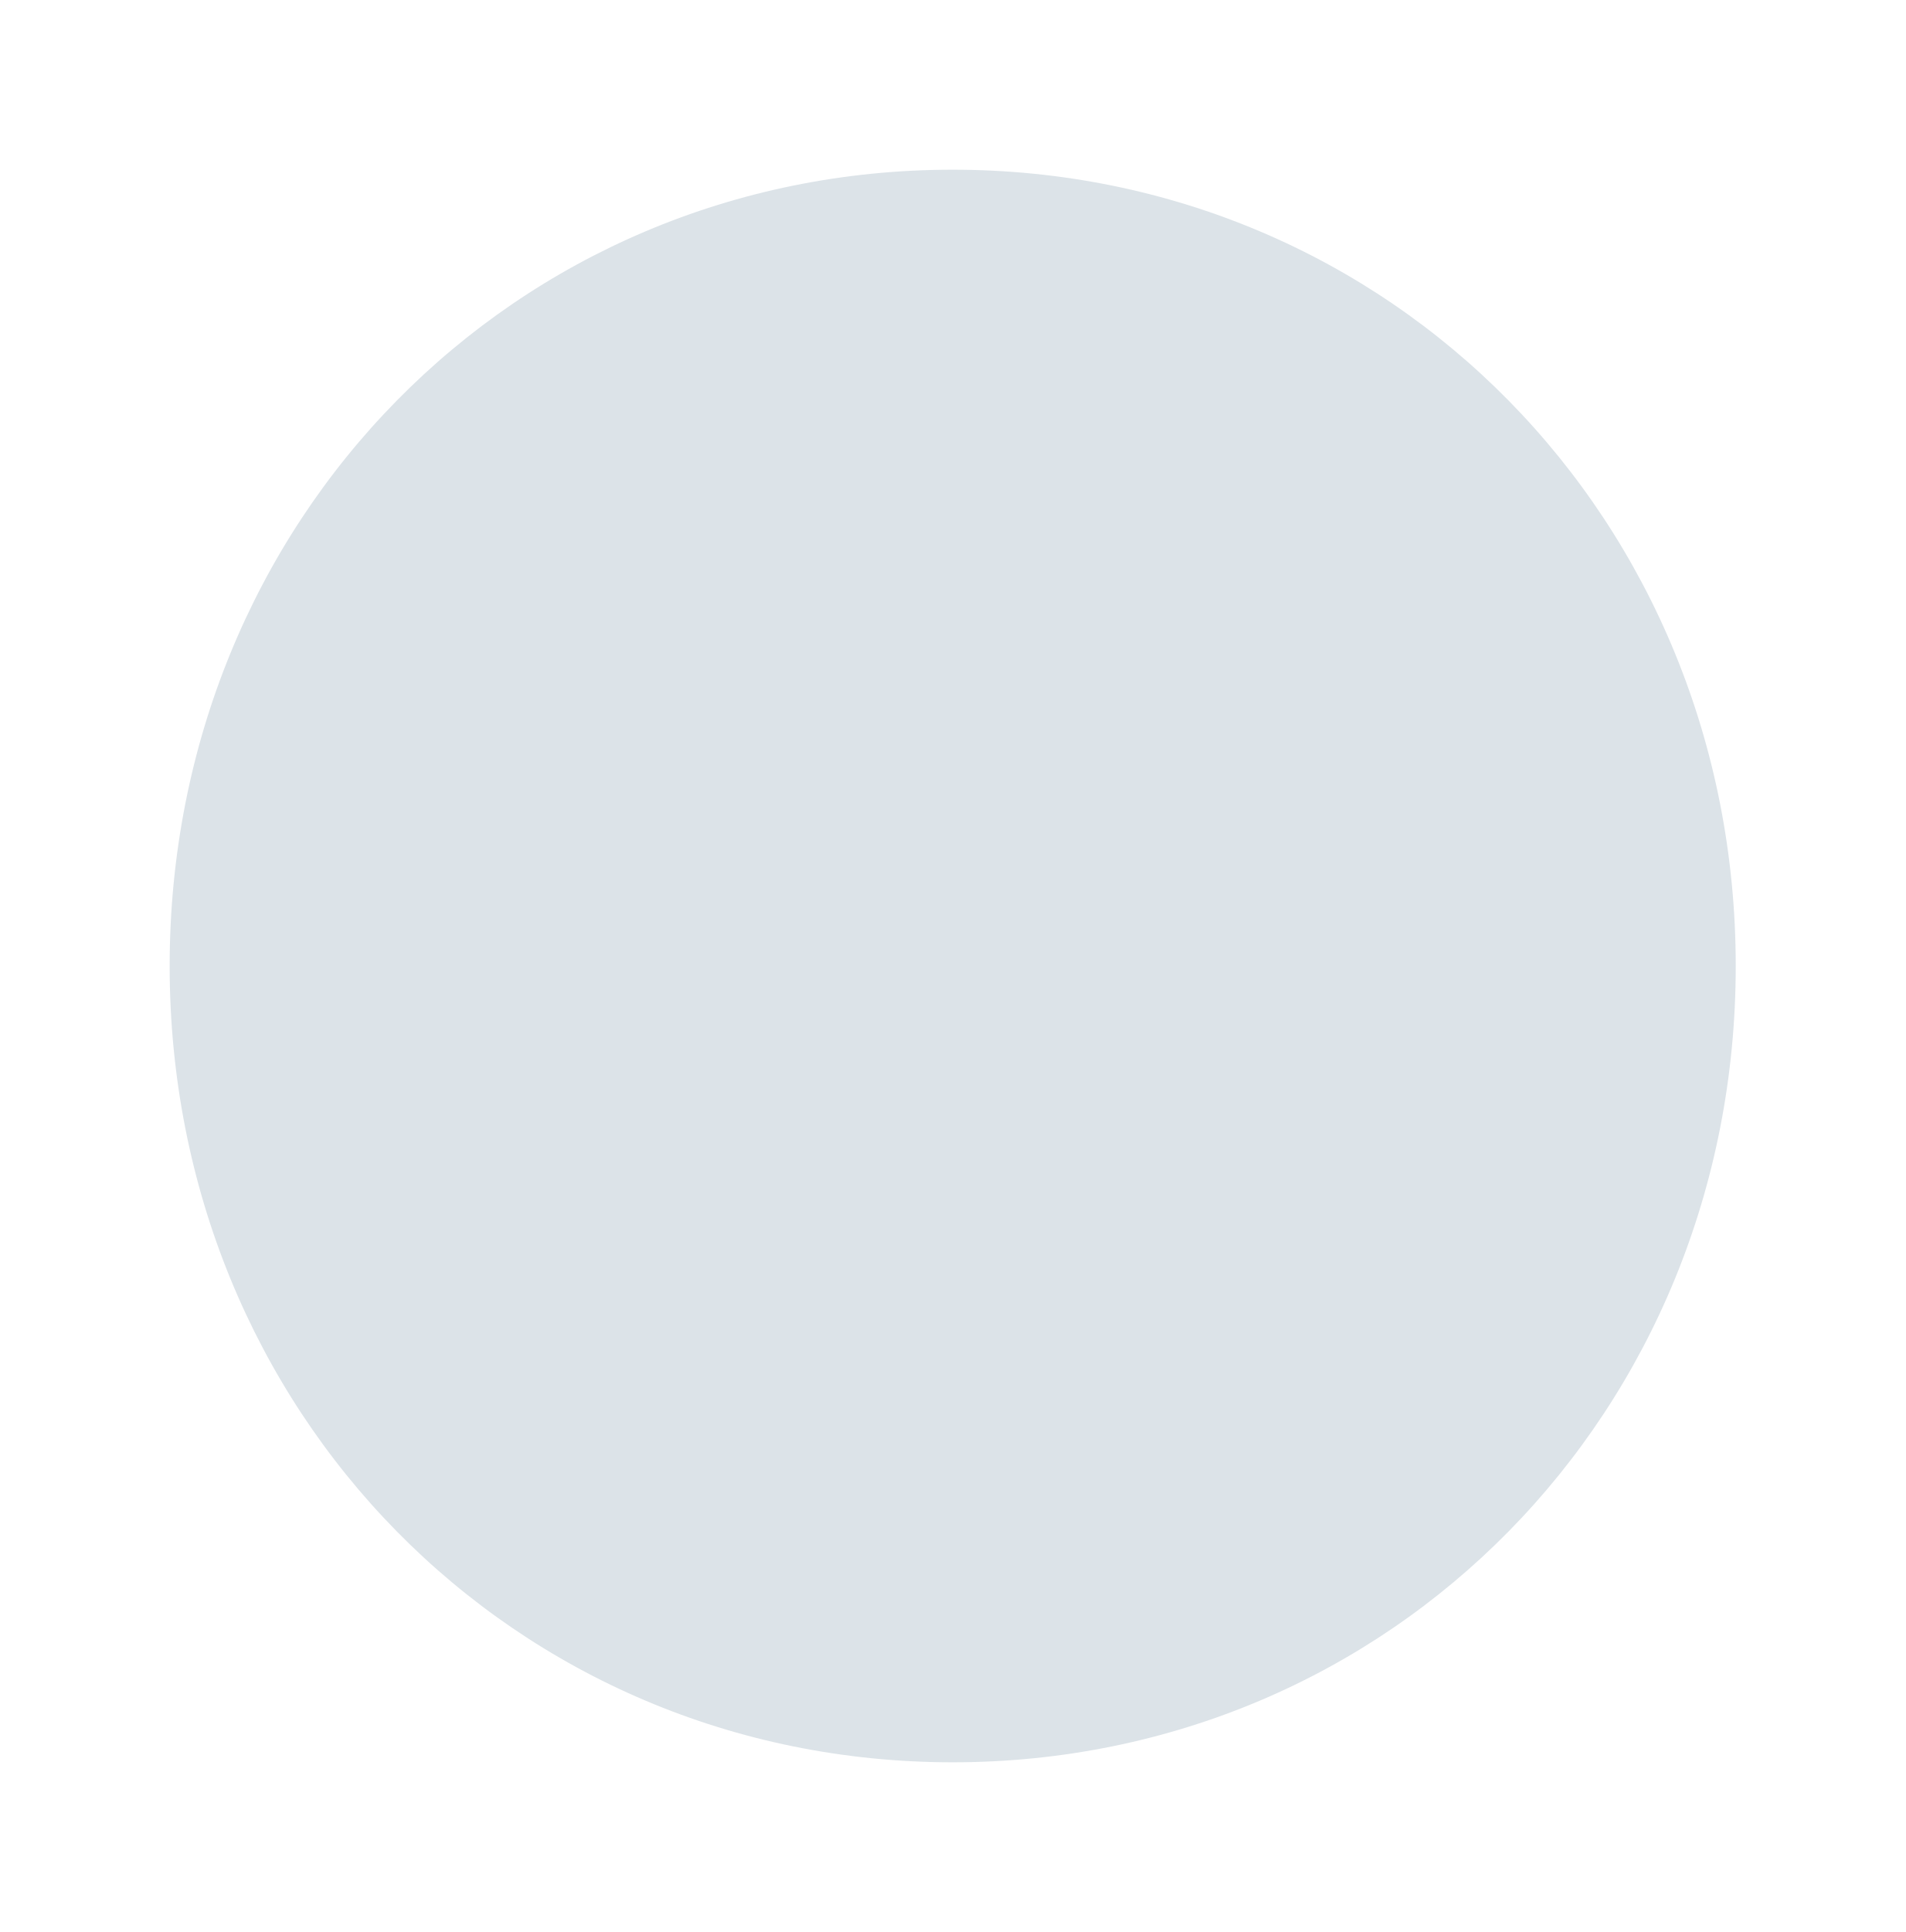
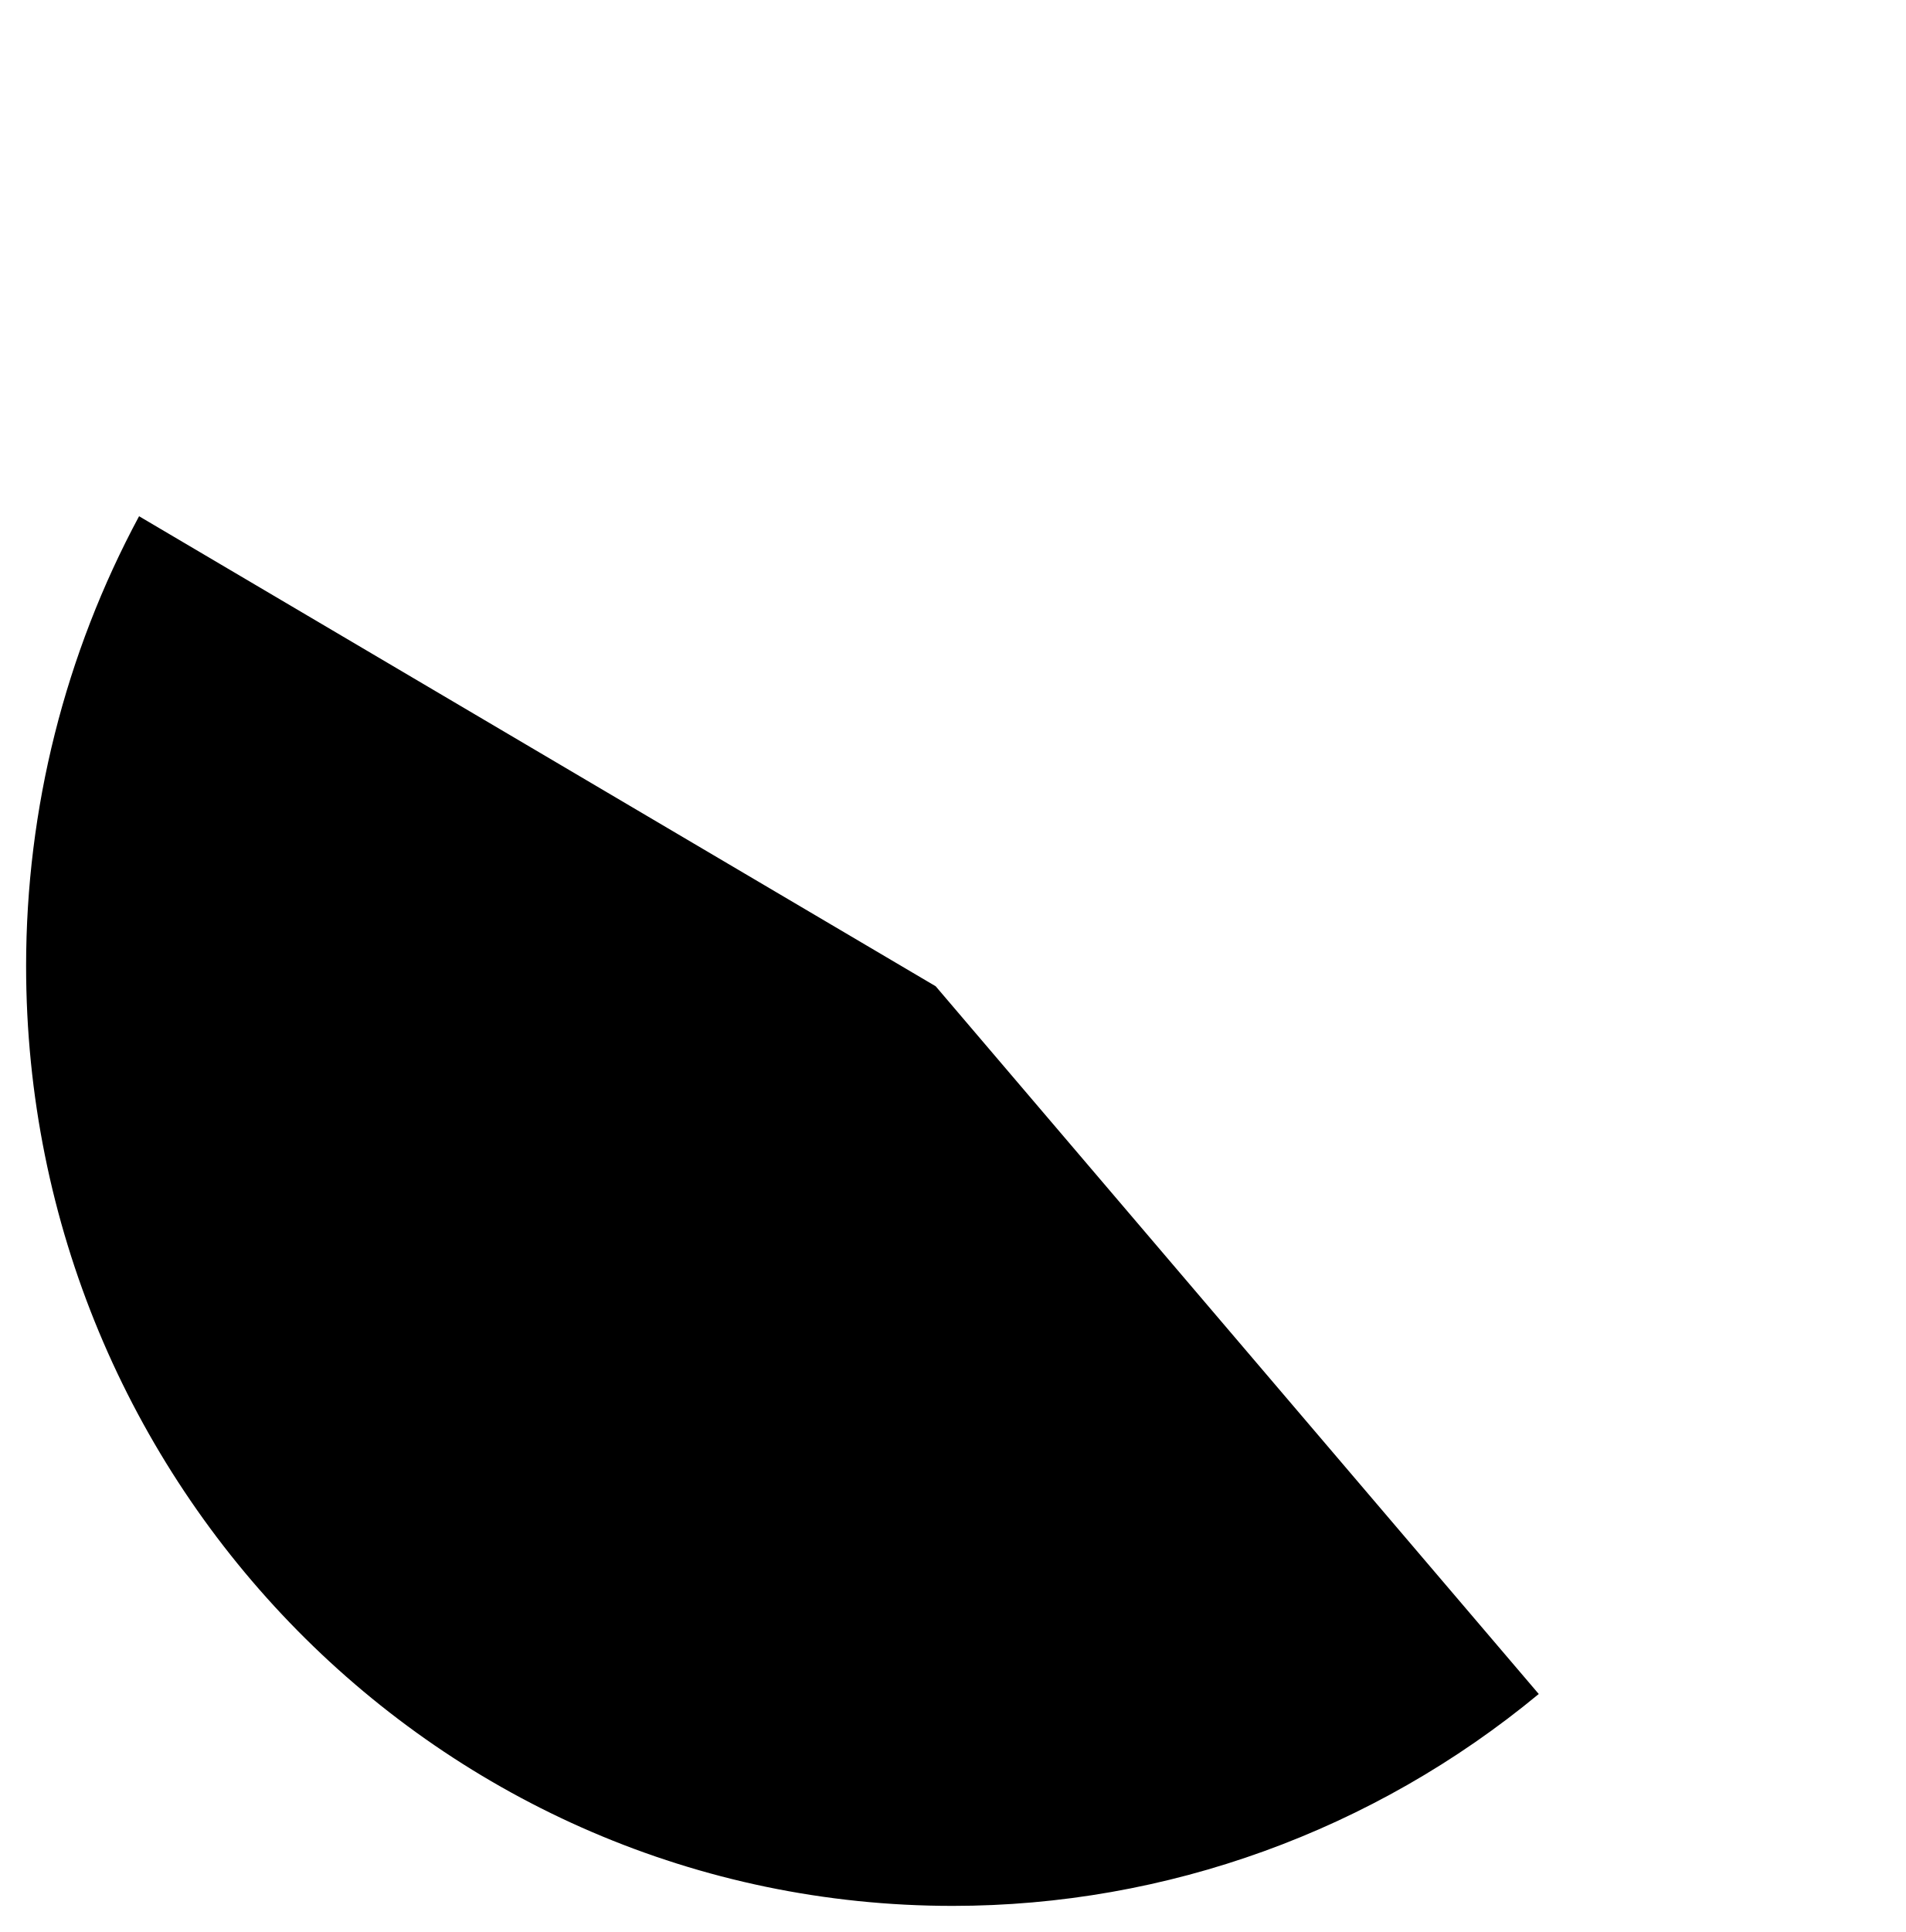
<svg xmlns="http://www.w3.org/2000/svg" version="1.1" width="73px" height="74px">
  <g transform="matrix(1 0 0 1 -214 -101 )">
-     <path d="M 250.5 107.5  C 267.3 107.5  280.5 120.92  280.5 138  C 280.5 155.08  267.3 168.5  250.5 168.5  C 233.7 168.5  220.5 155.08  220.5 138  C 220.5 120.92  233.7 107.5  250.5 107.5  Z " fill-rule="nonzero" fill="#dce3e8" stroke="none" />
+     <path d="M 272.953 165.884  C 266.622 171.123  258.694 174  250.5 174  C 230.886 174  215 157.875  215 138  C 215 131.976  216.489 126.053  219.328 120.773  L 249.848 138.776  L 272.953 165.884  Z " fill-rule="nonzero" fill="#000000" stroke="none" />
  </g>
</svg>
